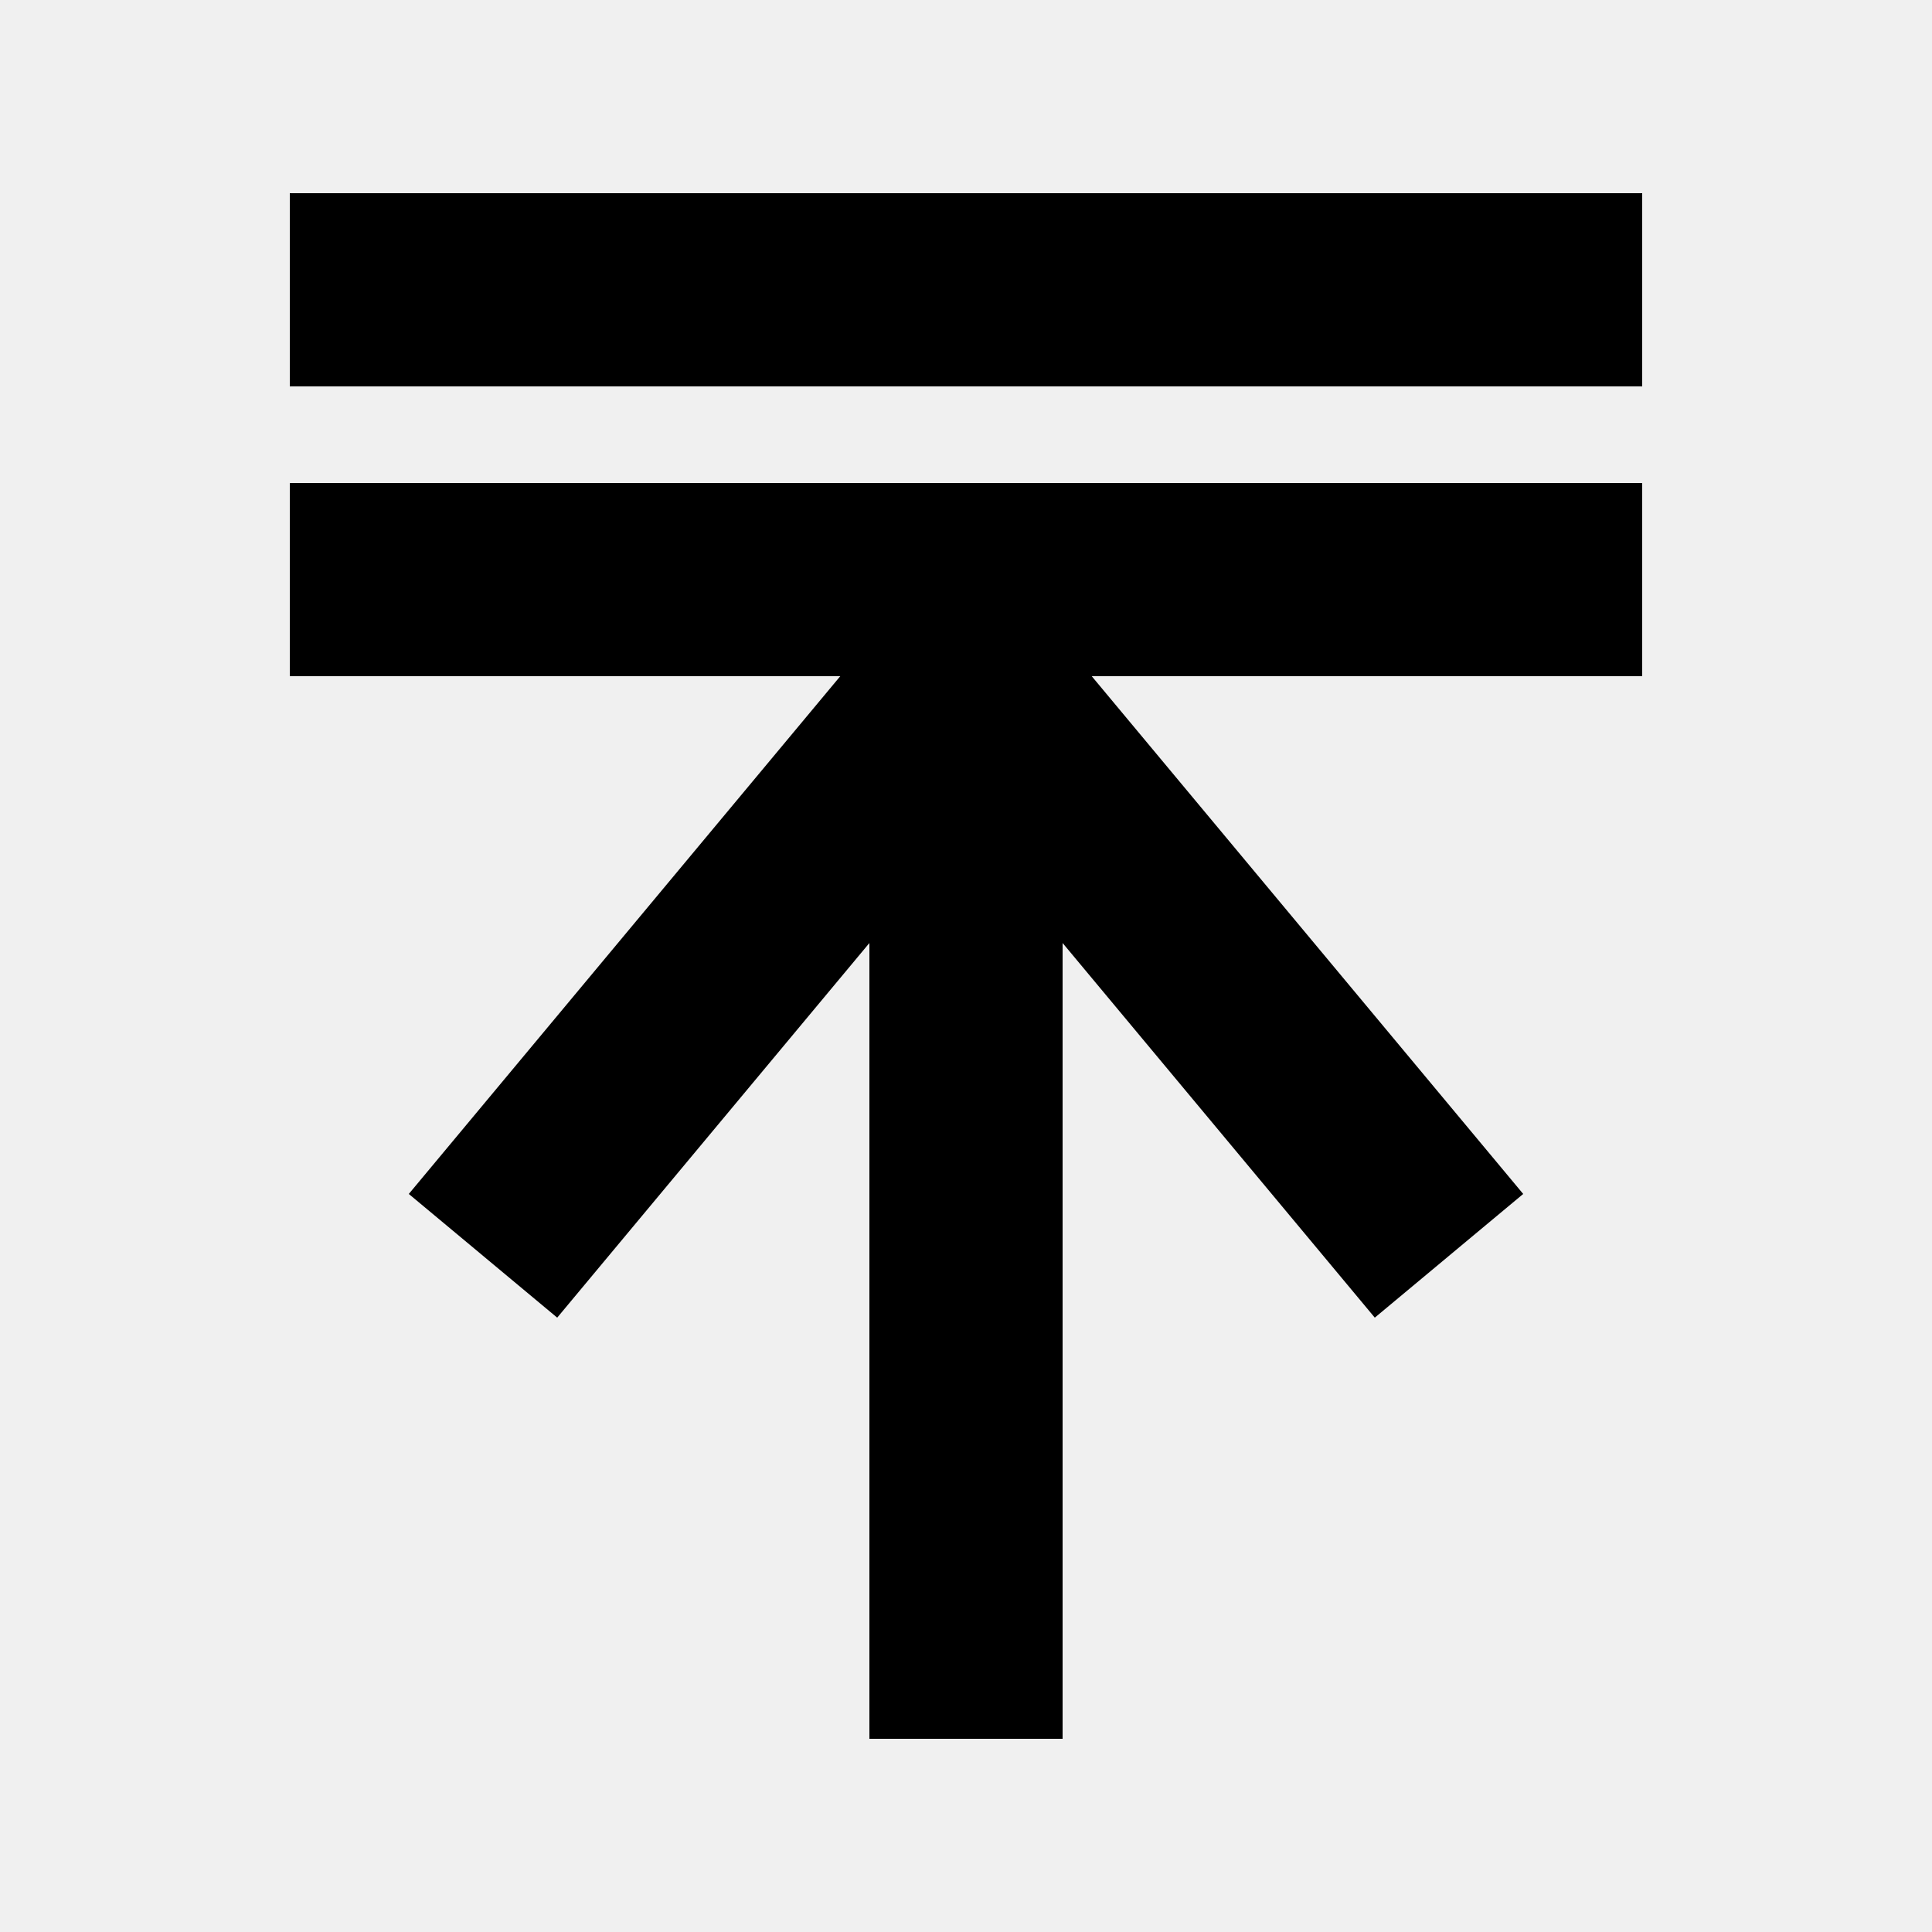
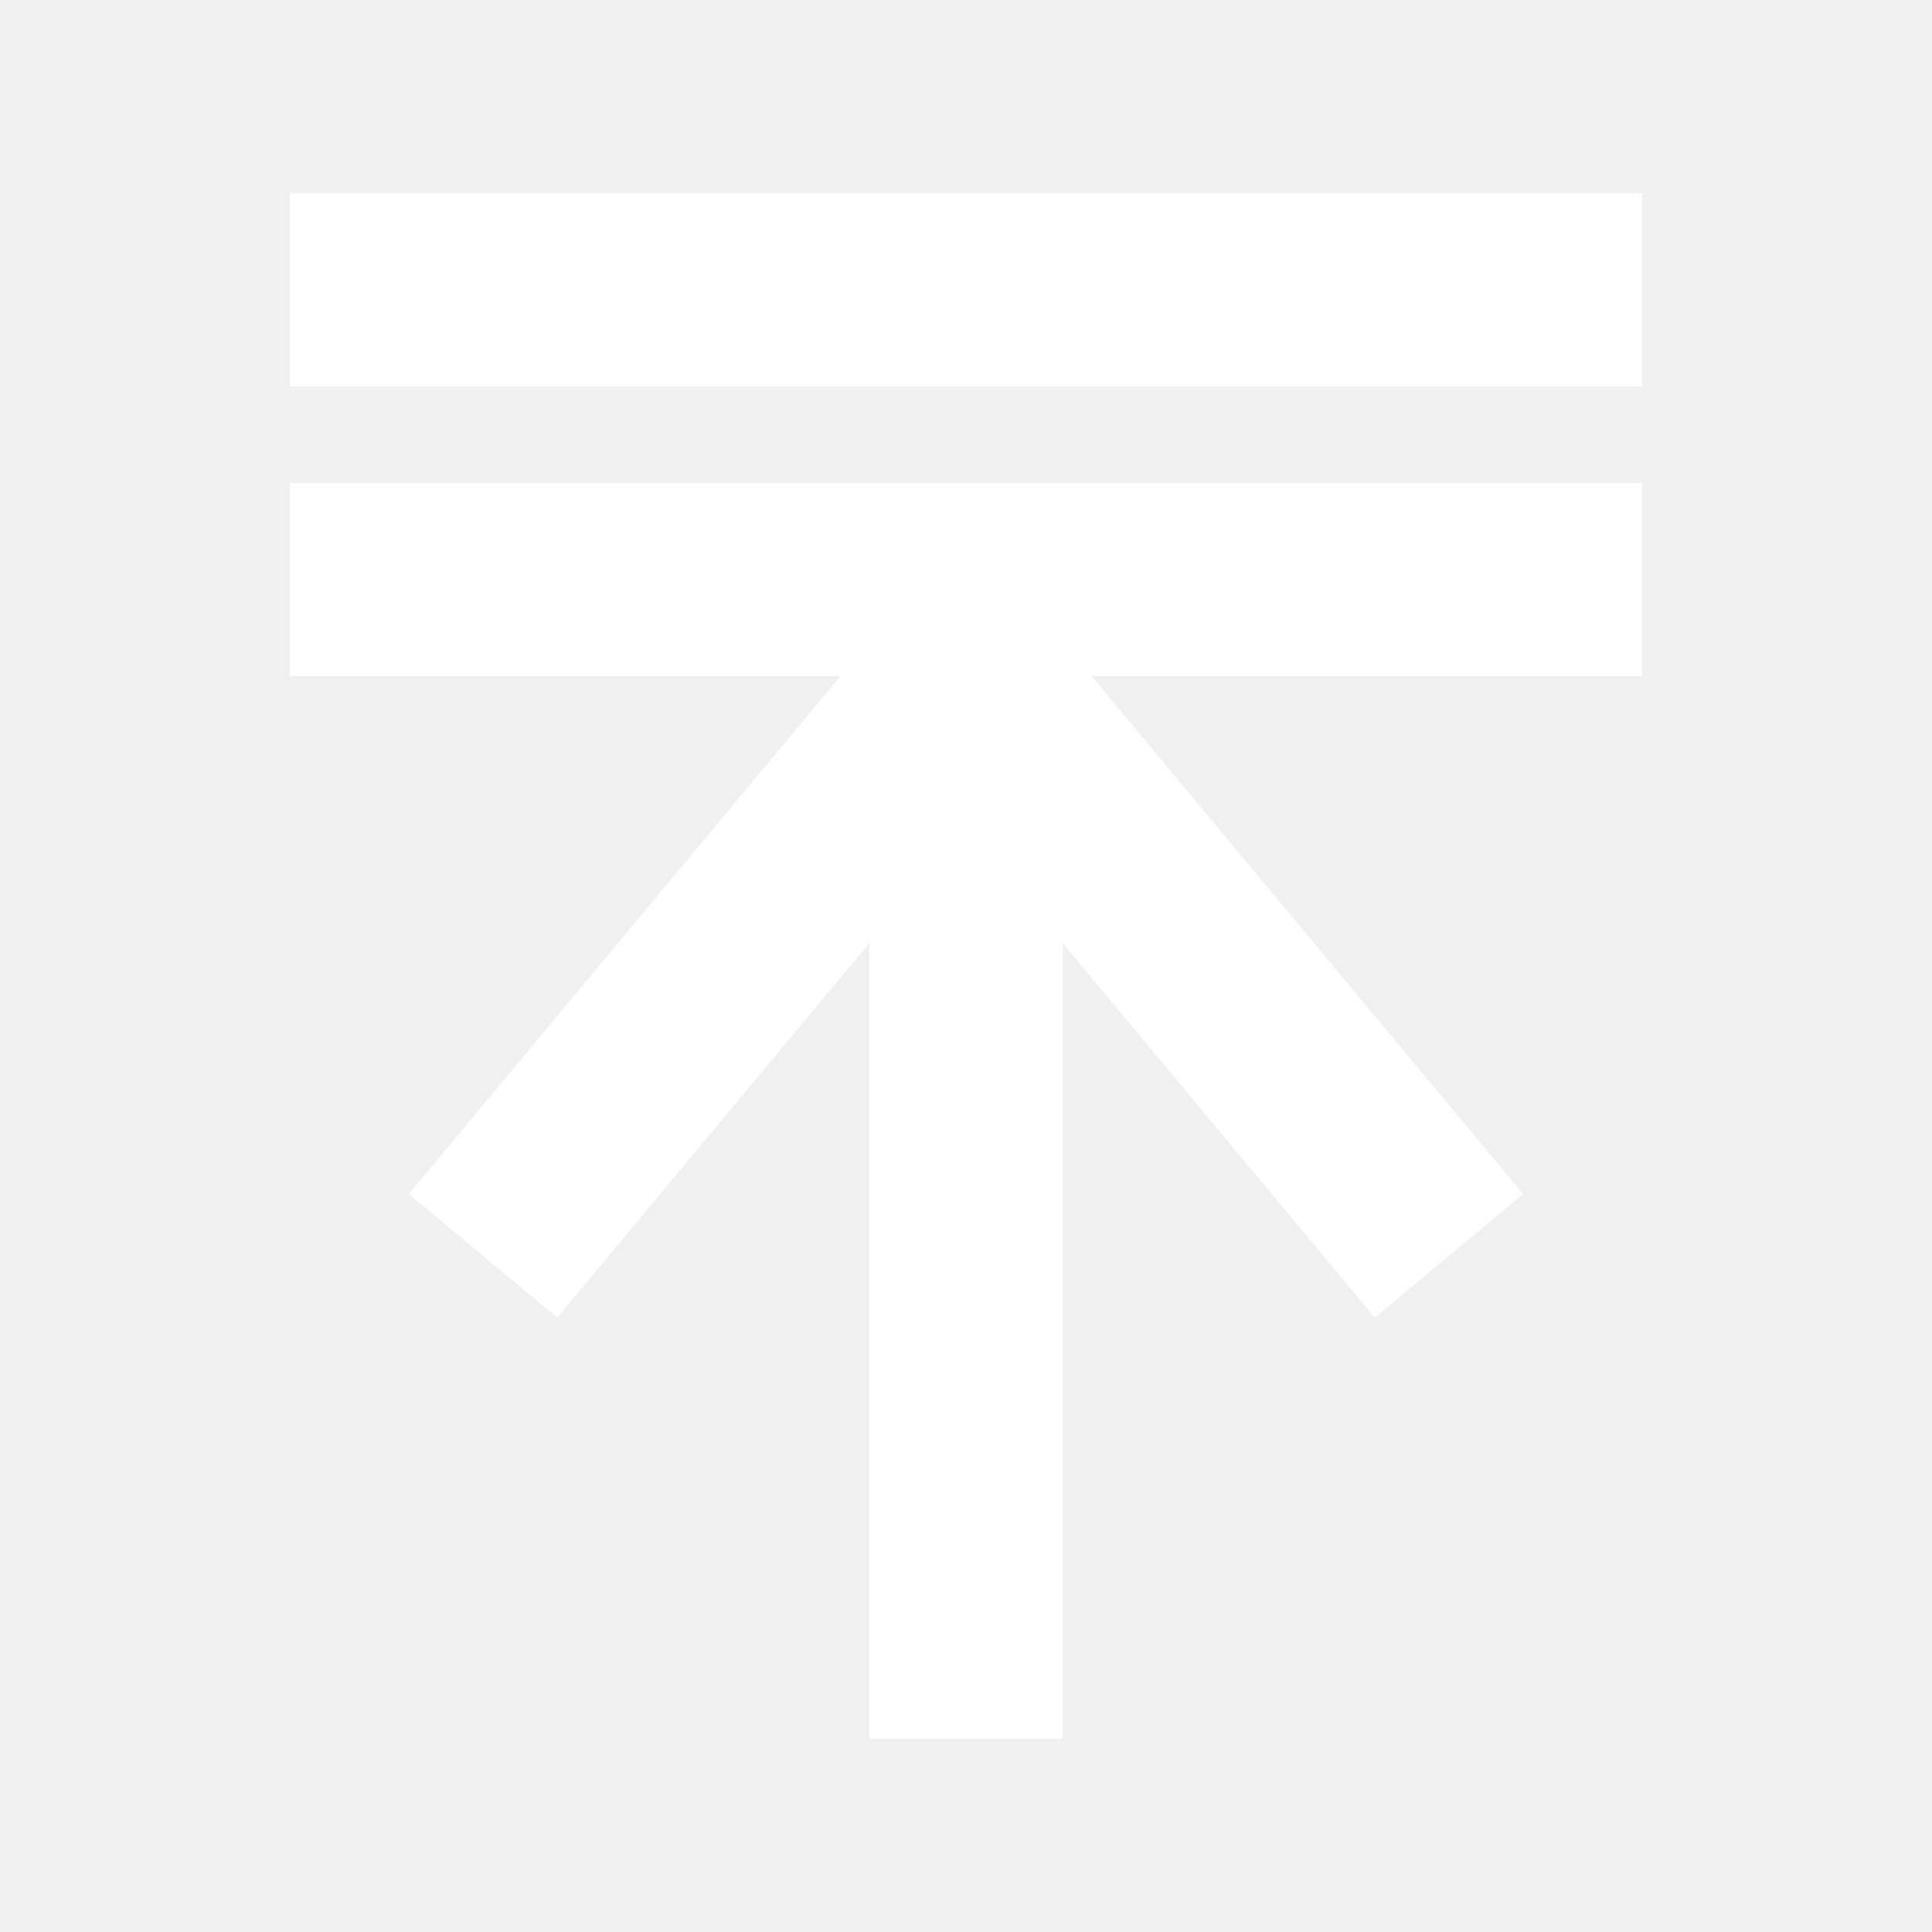
<svg xmlns="http://www.w3.org/2000/svg" width="200" height="200">
-   <line x1="30" y1="30" x2="170" y2="30" style="stroke:black;stroke-width:20" />
-   <line x1="30" y1="60" x2="170" y2="60" style="stroke:black;stroke-width:20" />
-   <line x1="100" y1="70" x2="100" y2="180" style="stroke:black;stroke-width:20" />
-   <line x1="50" y1="130" x2="100" y2="70" style="stroke:black;stroke-width:20" />
-   <line x1="150" y1="130" x2="100" y2="70" style="stroke:black;stroke-width:20" />
+   <line x1="30" y1="30" x2="170" y2="30" style="stroke:white;stroke-width:20" />
+   <line x1="30" y1="60" x2="170" y2="60" style="stroke:white;stroke-width:20" />
+   <line x1="100" y1="70" x2="100" y2="180" style="stroke:white;stroke-width:20" />
+   <line x1="50" y1="130" x2="100" y2="70" style="stroke:white;stroke-width:20" />
+   <line x1="150" y1="130" x2="100" y2="70" style="stroke:white;stroke-width:20" />
</svg>
